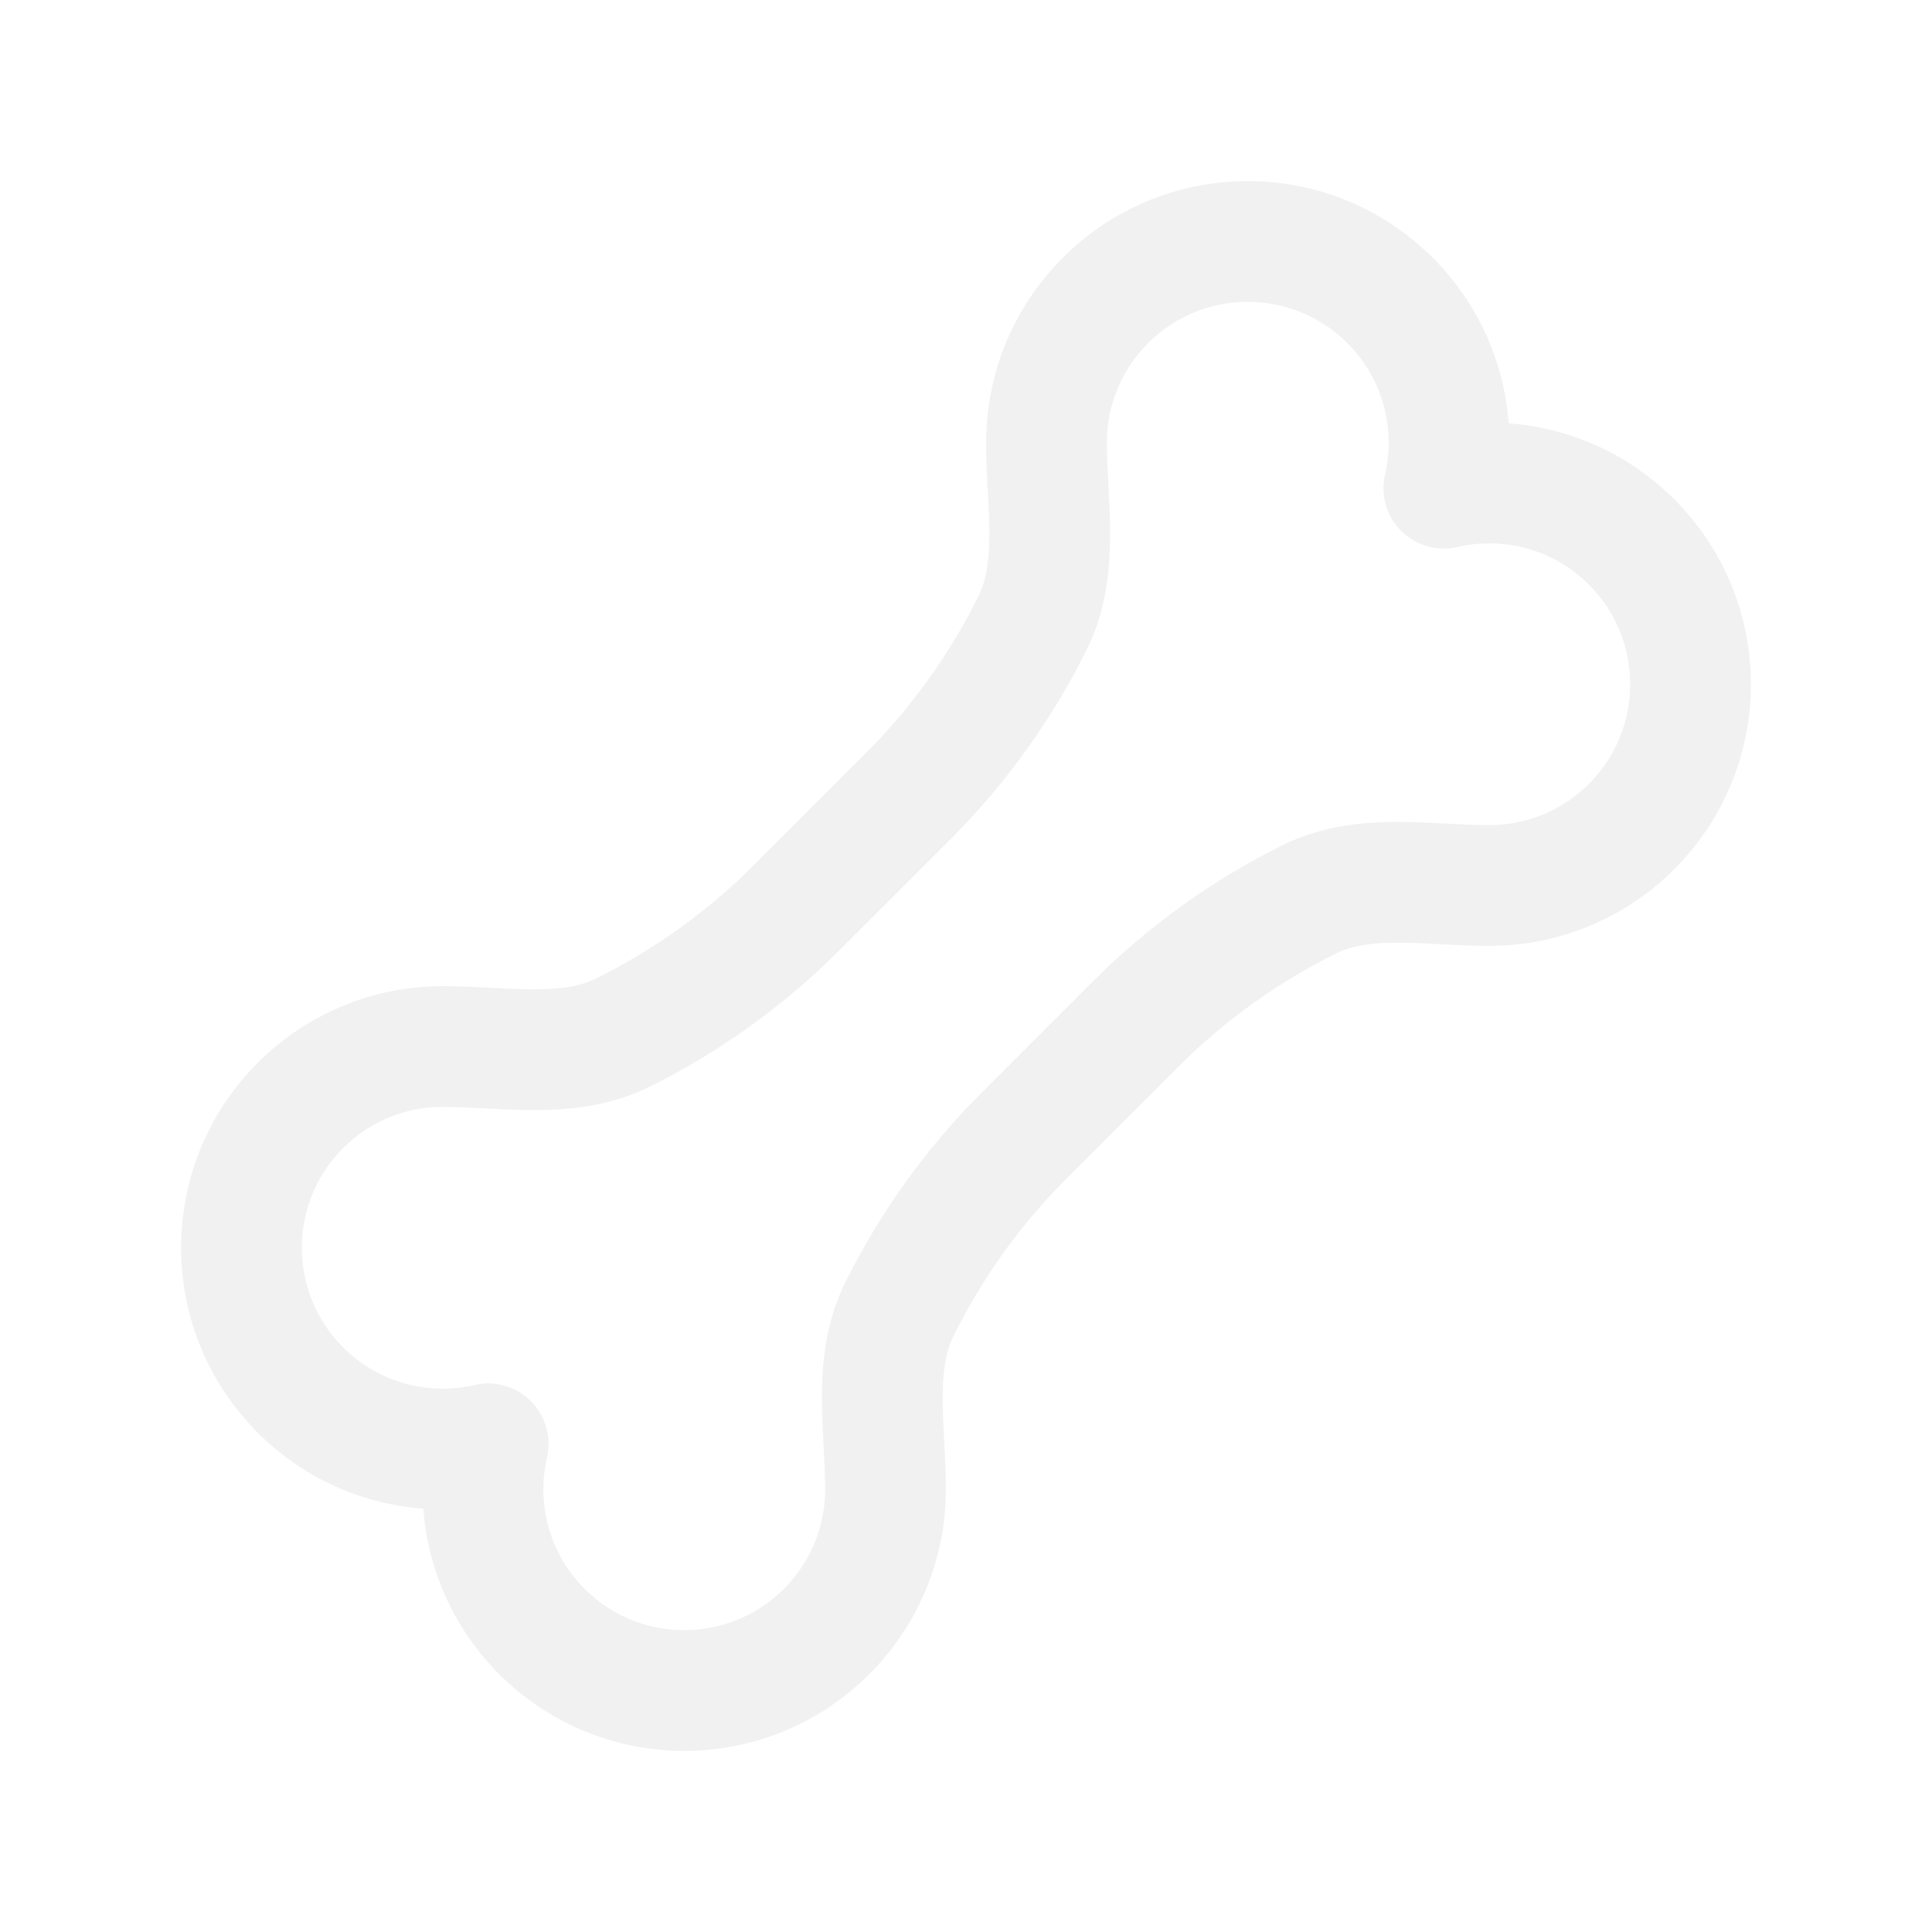
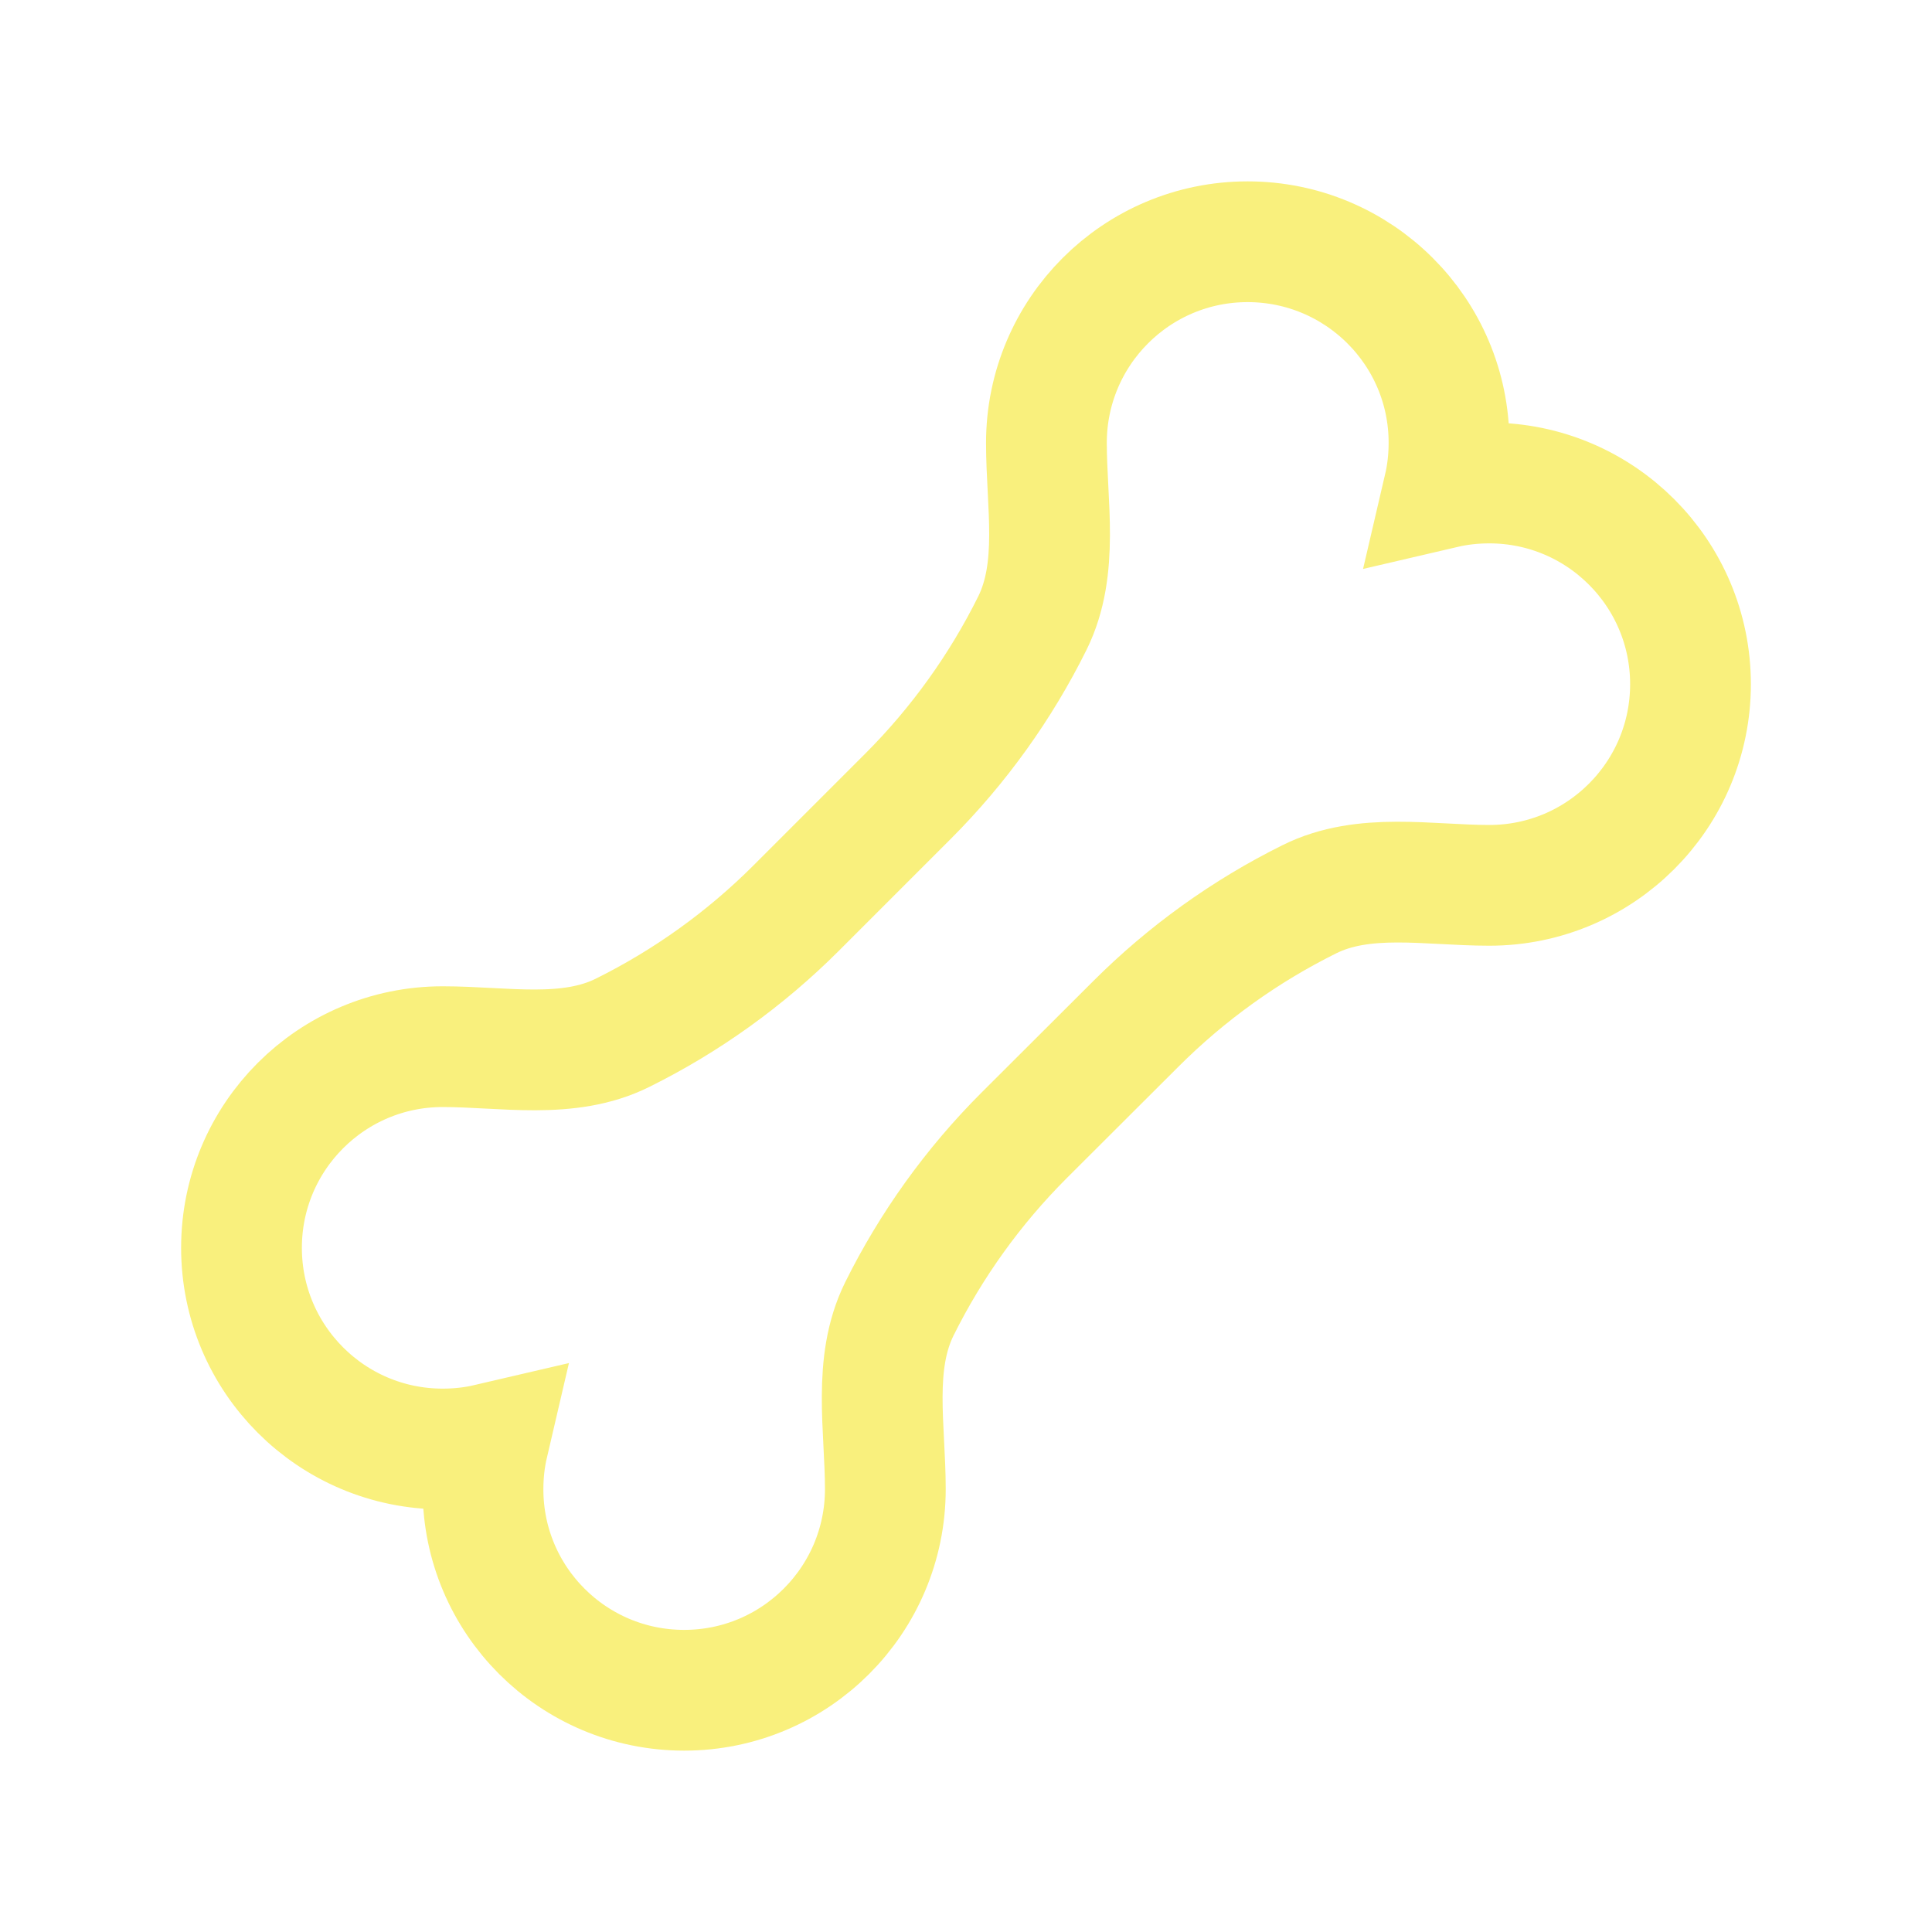
- <svg xmlns="http://www.w3.org/2000/svg" width="800px" height="800px" viewBox="0 0 24 24" fill="none">
-   <path d="M18 5.5C18 5.694 17.978 5.883 17.936 6.064C18.117 6.022 18.306 6 18.5 6C19.881 6 21 7.119 21 8.5C21 9.881 19.881 11 18.5 11C17.741 11 16.941 10.836 16.261 11.173C15.469 11.567 14.74 12.088 14.107 12.721L12.721 14.107C12.088 14.74 11.567 15.469 11.173 16.262C10.836 16.941 11 17.741 11 18.5C11 19.881 9.881 21 8.5 21C7.119 21 6 19.881 6 18.5C6 18.306 6.022 18.117 6.064 17.936C5.883 17.978 5.694 18 5.5 18C4.119 18 3 16.881 3 15.5C3 14.119 4.119 13 5.5 13C6.259 13 7.059 13.164 7.739 12.827C8.532 12.433 9.26 11.912 9.893 11.279L11.279 9.893C11.912 9.26 12.433 8.532 12.827 7.739C13.164 7.059 13 6.259 13 5.5C13 4.119 14.119 3 15.5 3C16.881 3 18 4.119 18 5.5Z" stroke="#f1f1f1" stroke-width="1.5" stroke-linecap="round" stroke-linejoin="round" />
+ <svg xmlns="http://www.w3.org/2000/svg" version="1.1" id="Camada_1" x="0px" y="0px" viewBox="0 0 800 800" style="enable-background:new 0 0 800 800;" xml:space="preserve">
+   <style type="text/css">
+ 	.st0{fill:none;stroke:#F9F07D;stroke-width:50;stroke-miterlimit:10;}
+ </style>
+   <path class="st0" d="M600,183.3c0,6.5-0.7,12.8-2.1,18.8c6-1.4,12.3-2.1,18.8-2.1c46,0,83.3,37.3,83.3,83.3s-37.3,83.3-83.3,83.3  c-25.3,0-52-5.5-74.6,5.8c-26.4,13.1-50.7,30.5-71.8,51.6L424,470.2c-21.1,21.1-38.5,45.4-51.6,71.8c-11.2,22.7-5.8,49.3-5.8,74.6  c0,46-37.3,83.3-83.3,83.3S200,662.7,200,616.7c0-6.5,0.7-12.8,2.1-18.8c-6,1.4-12.3,2.1-18.8,2.1c-46,0-83.3-37.3-83.3-83.3  s37.3-83.3,83.3-83.3c25.3,0,52,5.5,74.6-5.8c26.4-13.1,50.7-30.5,71.8-51.6l46.2-46.2c21.1-21.1,38.5-45.4,51.6-71.8  c11.2-22.7,5.8-49.3,5.8-74.6c0-46,37.3-83.3,83.3-83.3S600,137.3,600,183.3z" />
</svg>
